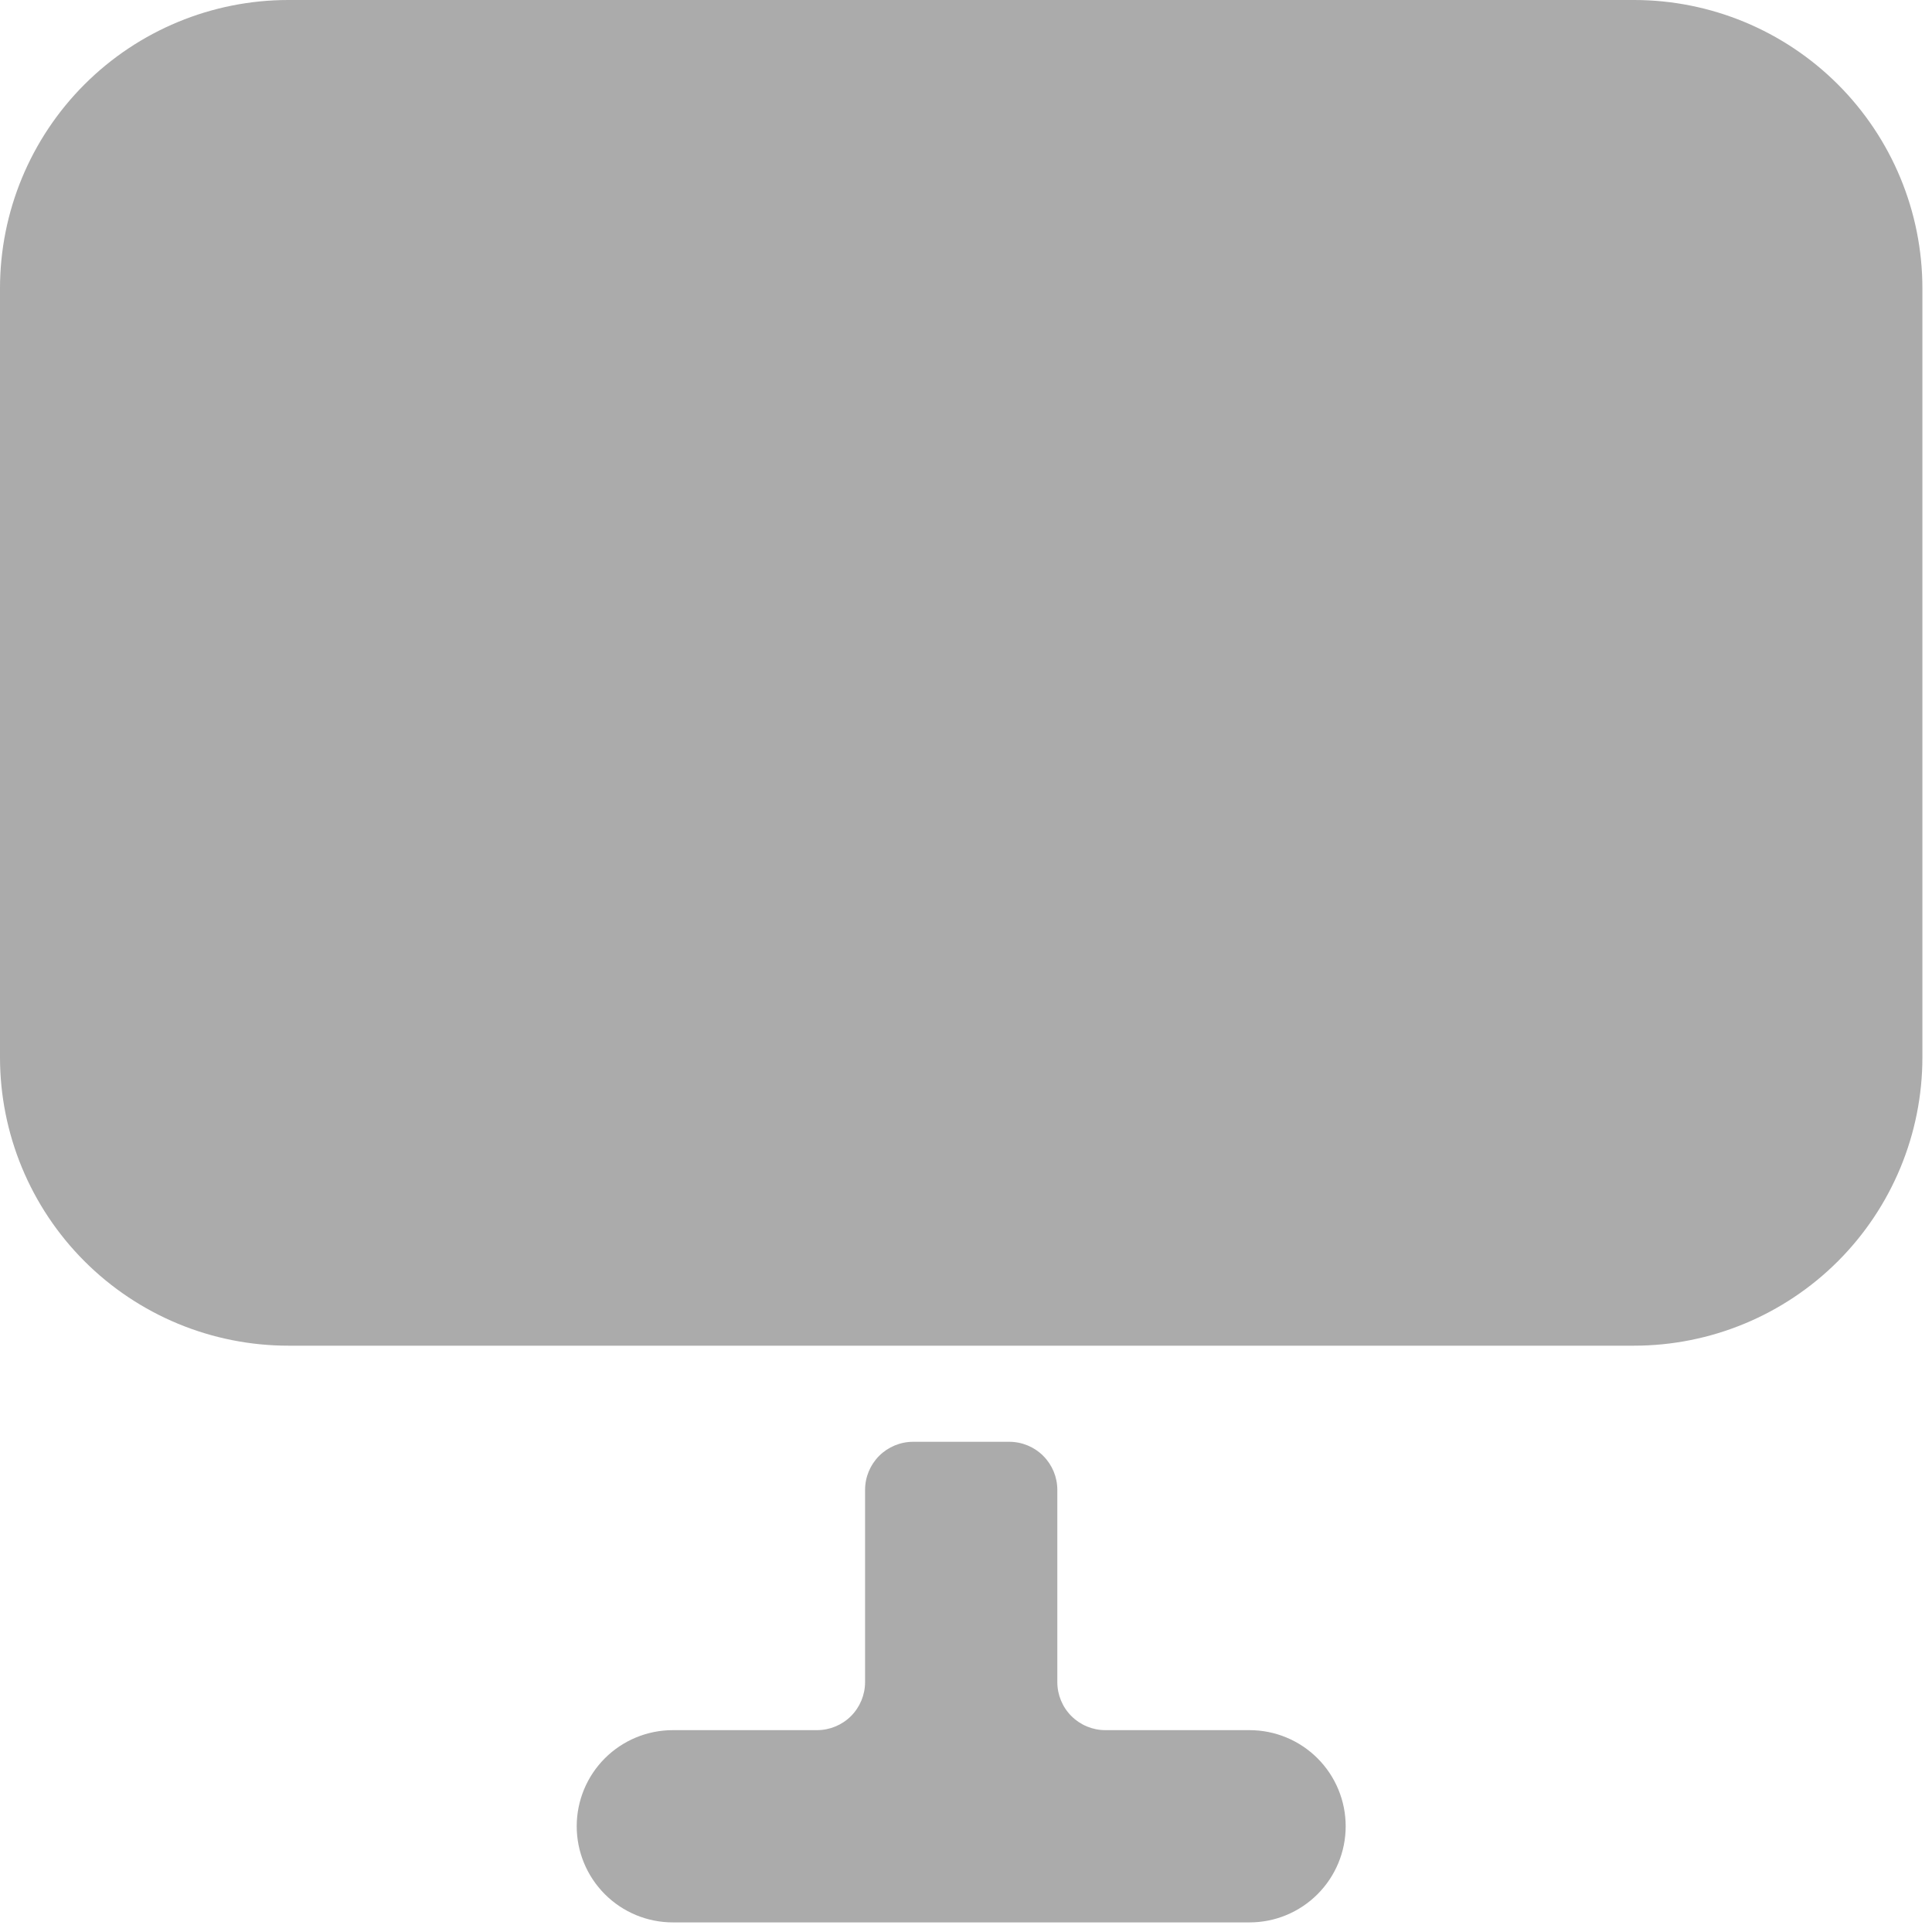
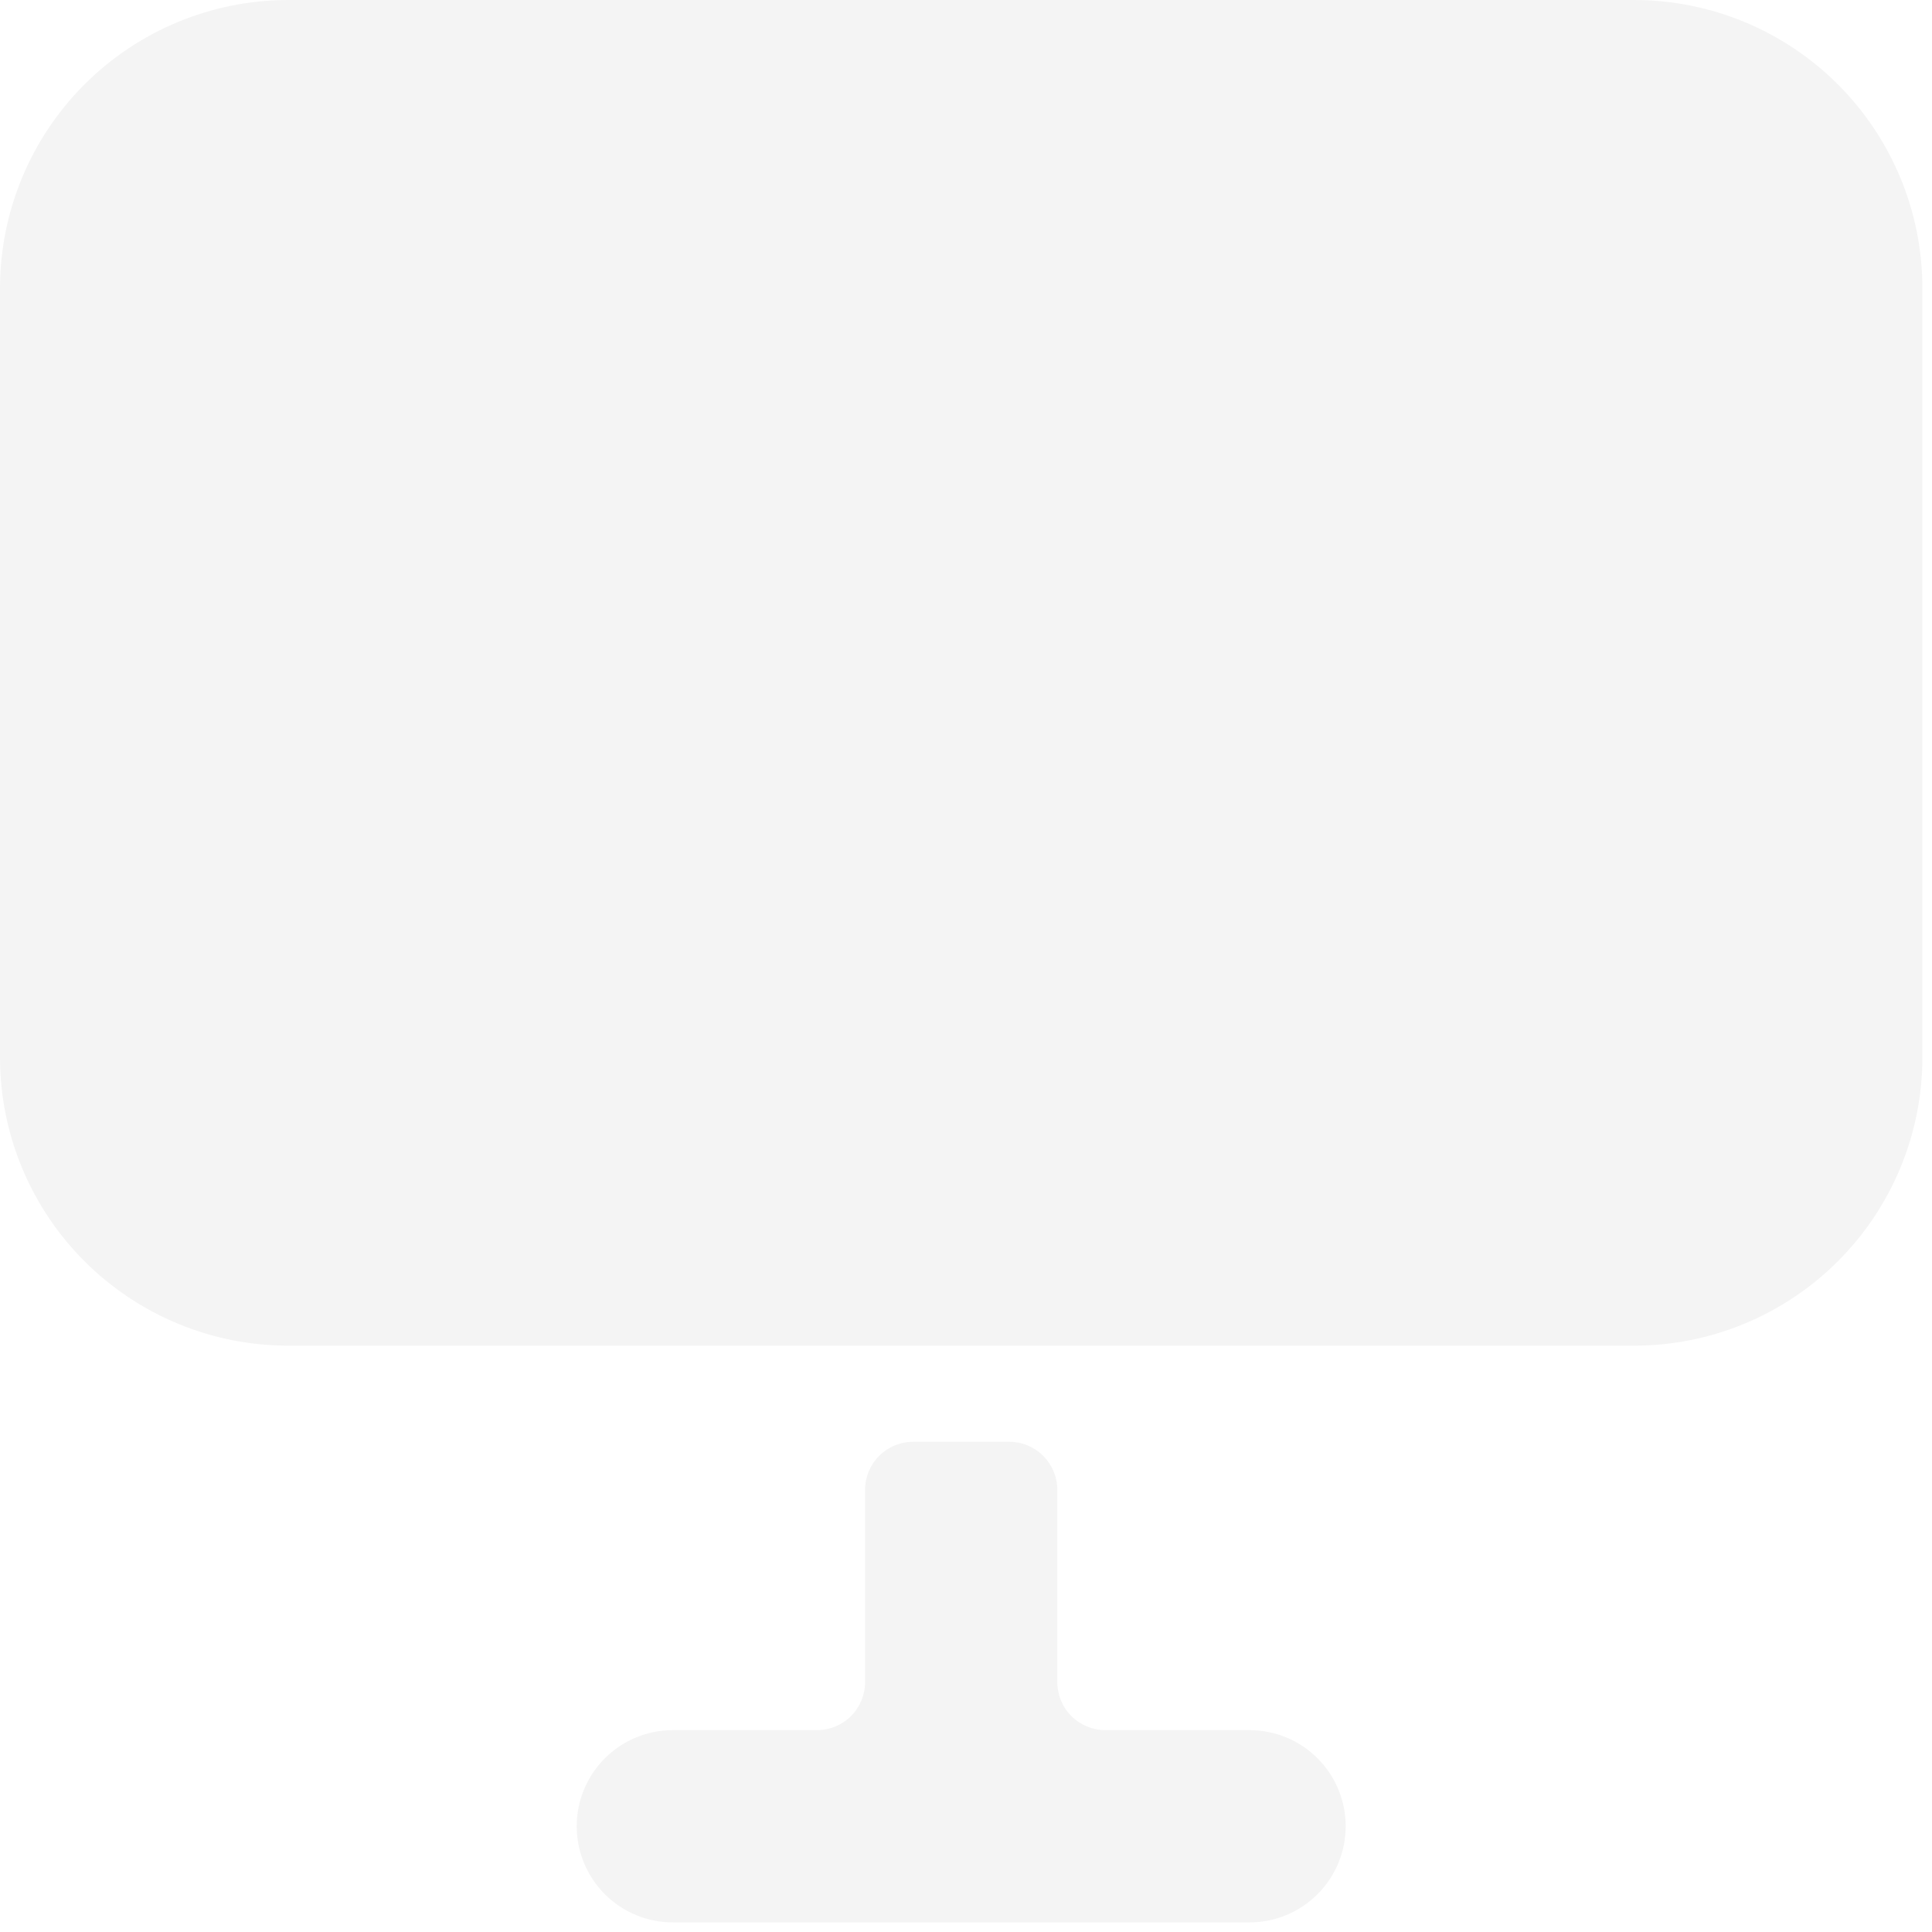
<svg xmlns="http://www.w3.org/2000/svg" width="67" height="67" viewBox="0 0 67 67" fill="none">
-   <path d="M10 0C7.348 0 4.804 1.054 2.929 2.929C1.054 4.804 0 7.348 0 10V36.667C0 39.319 1.054 41.862 2.929 43.738C4.804 45.613 7.348 46.667 10 46.667H56.667C59.319 46.667 61.862 45.613 63.738 43.738C65.613 41.862 66.667 39.319 66.667 36.667V10C66.667 7.348 65.613 4.804 63.738 2.929C61.862 1.054 59.319 0 56.667 0H10ZM38.333 60C37.891 60 37.467 59.824 37.155 59.512C36.842 59.199 36.667 58.775 36.667 58.333V51.667C36.667 51.225 36.491 50.801 36.178 50.488C35.866 50.176 35.442 50 35 50H31.667C31.225 50 30.801 50.176 30.488 50.488C30.176 50.801 30 51.225 30 51.667V58.333C30 58.775 29.824 59.199 29.512 59.512C29.199 59.824 28.775 60 28.333 60H23.333C22.449 60 21.601 60.351 20.976 60.976C20.351 61.601 20 62.449 20 63.333C20 64.217 20.351 65.065 20.976 65.69C21.601 66.316 22.449 66.667 23.333 66.667H43.333C44.217 66.667 45.065 66.316 45.69 65.69C46.316 65.065 46.667 64.217 46.667 63.333C46.667 62.449 46.316 61.601 45.69 60.976C45.065 60.351 44.217 60 43.333 60H38.333Z" fill="#ABABAB" />
+   <path d="M10 0C7.348 0 4.804 1.054 2.929 2.929C1.054 4.804 0 7.348 0 10V36.667C0 39.319 1.054 41.862 2.929 43.738C4.804 45.613 7.348 46.667 10 46.667H56.667C59.319 46.667 61.862 45.613 63.738 43.738C65.613 41.862 66.667 39.319 66.667 36.667V10C66.667 7.348 65.613 4.804 63.738 2.929C61.862 1.054 59.319 0 56.667 0H10ZM38.333 60C37.891 60 37.467 59.824 37.155 59.512C36.842 59.199 36.667 58.775 36.667 58.333V51.667C36.667 51.225 36.491 50.801 36.178 50.488C35.866 50.176 35.442 50 35 50H31.667C31.225 50 30.801 50.176 30.488 50.488C30.176 50.801 30 51.225 30 51.667V58.333C30 58.775 29.824 59.199 29.512 59.512C29.199 59.824 28.775 60 28.333 60H23.333C22.449 60 21.601 60.351 20.976 60.976C20.351 61.601 20 62.449 20 63.333C20 64.217 20.351 65.065 20.976 65.69C21.601 66.316 22.449 66.667 23.333 66.667H43.333C44.217 66.667 45.065 66.316 45.69 65.69C46.316 65.065 46.667 64.217 46.667 63.333C46.667 62.449 46.316 61.601 45.69 60.976C45.065 60.351 44.217 60 43.333 60H38.333Z" fill="#F4F4F4" />
</svg>
